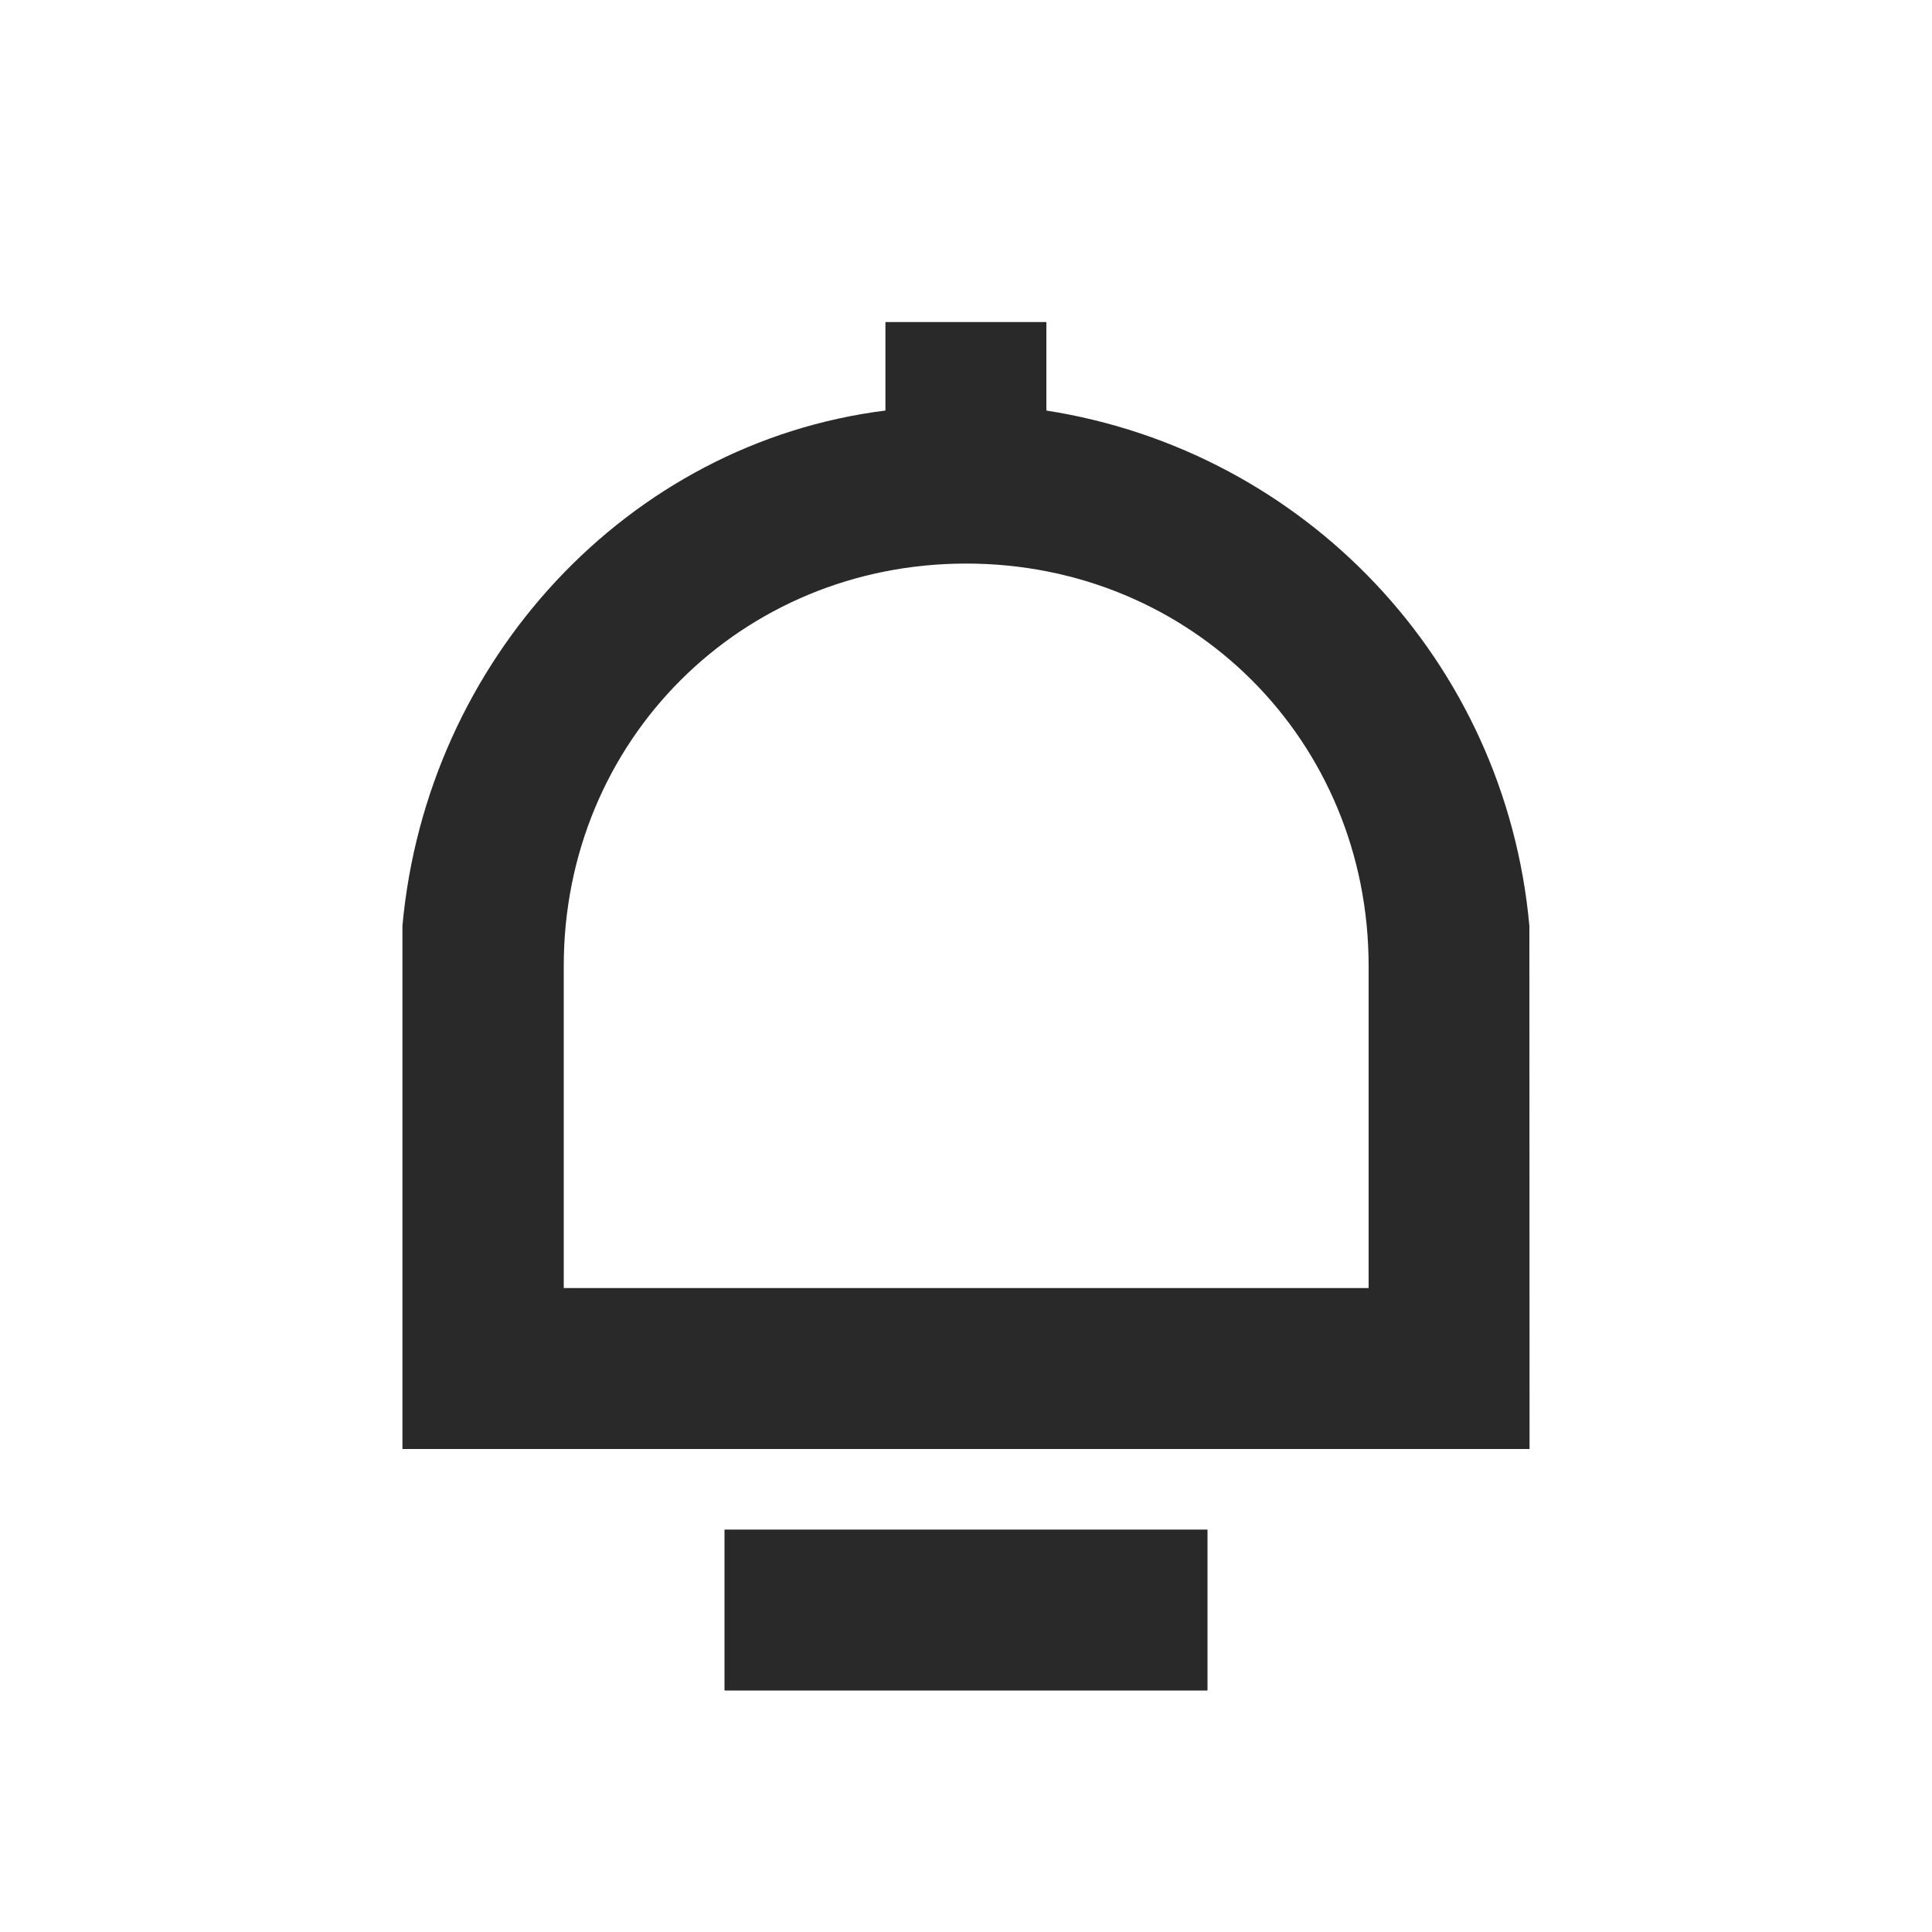
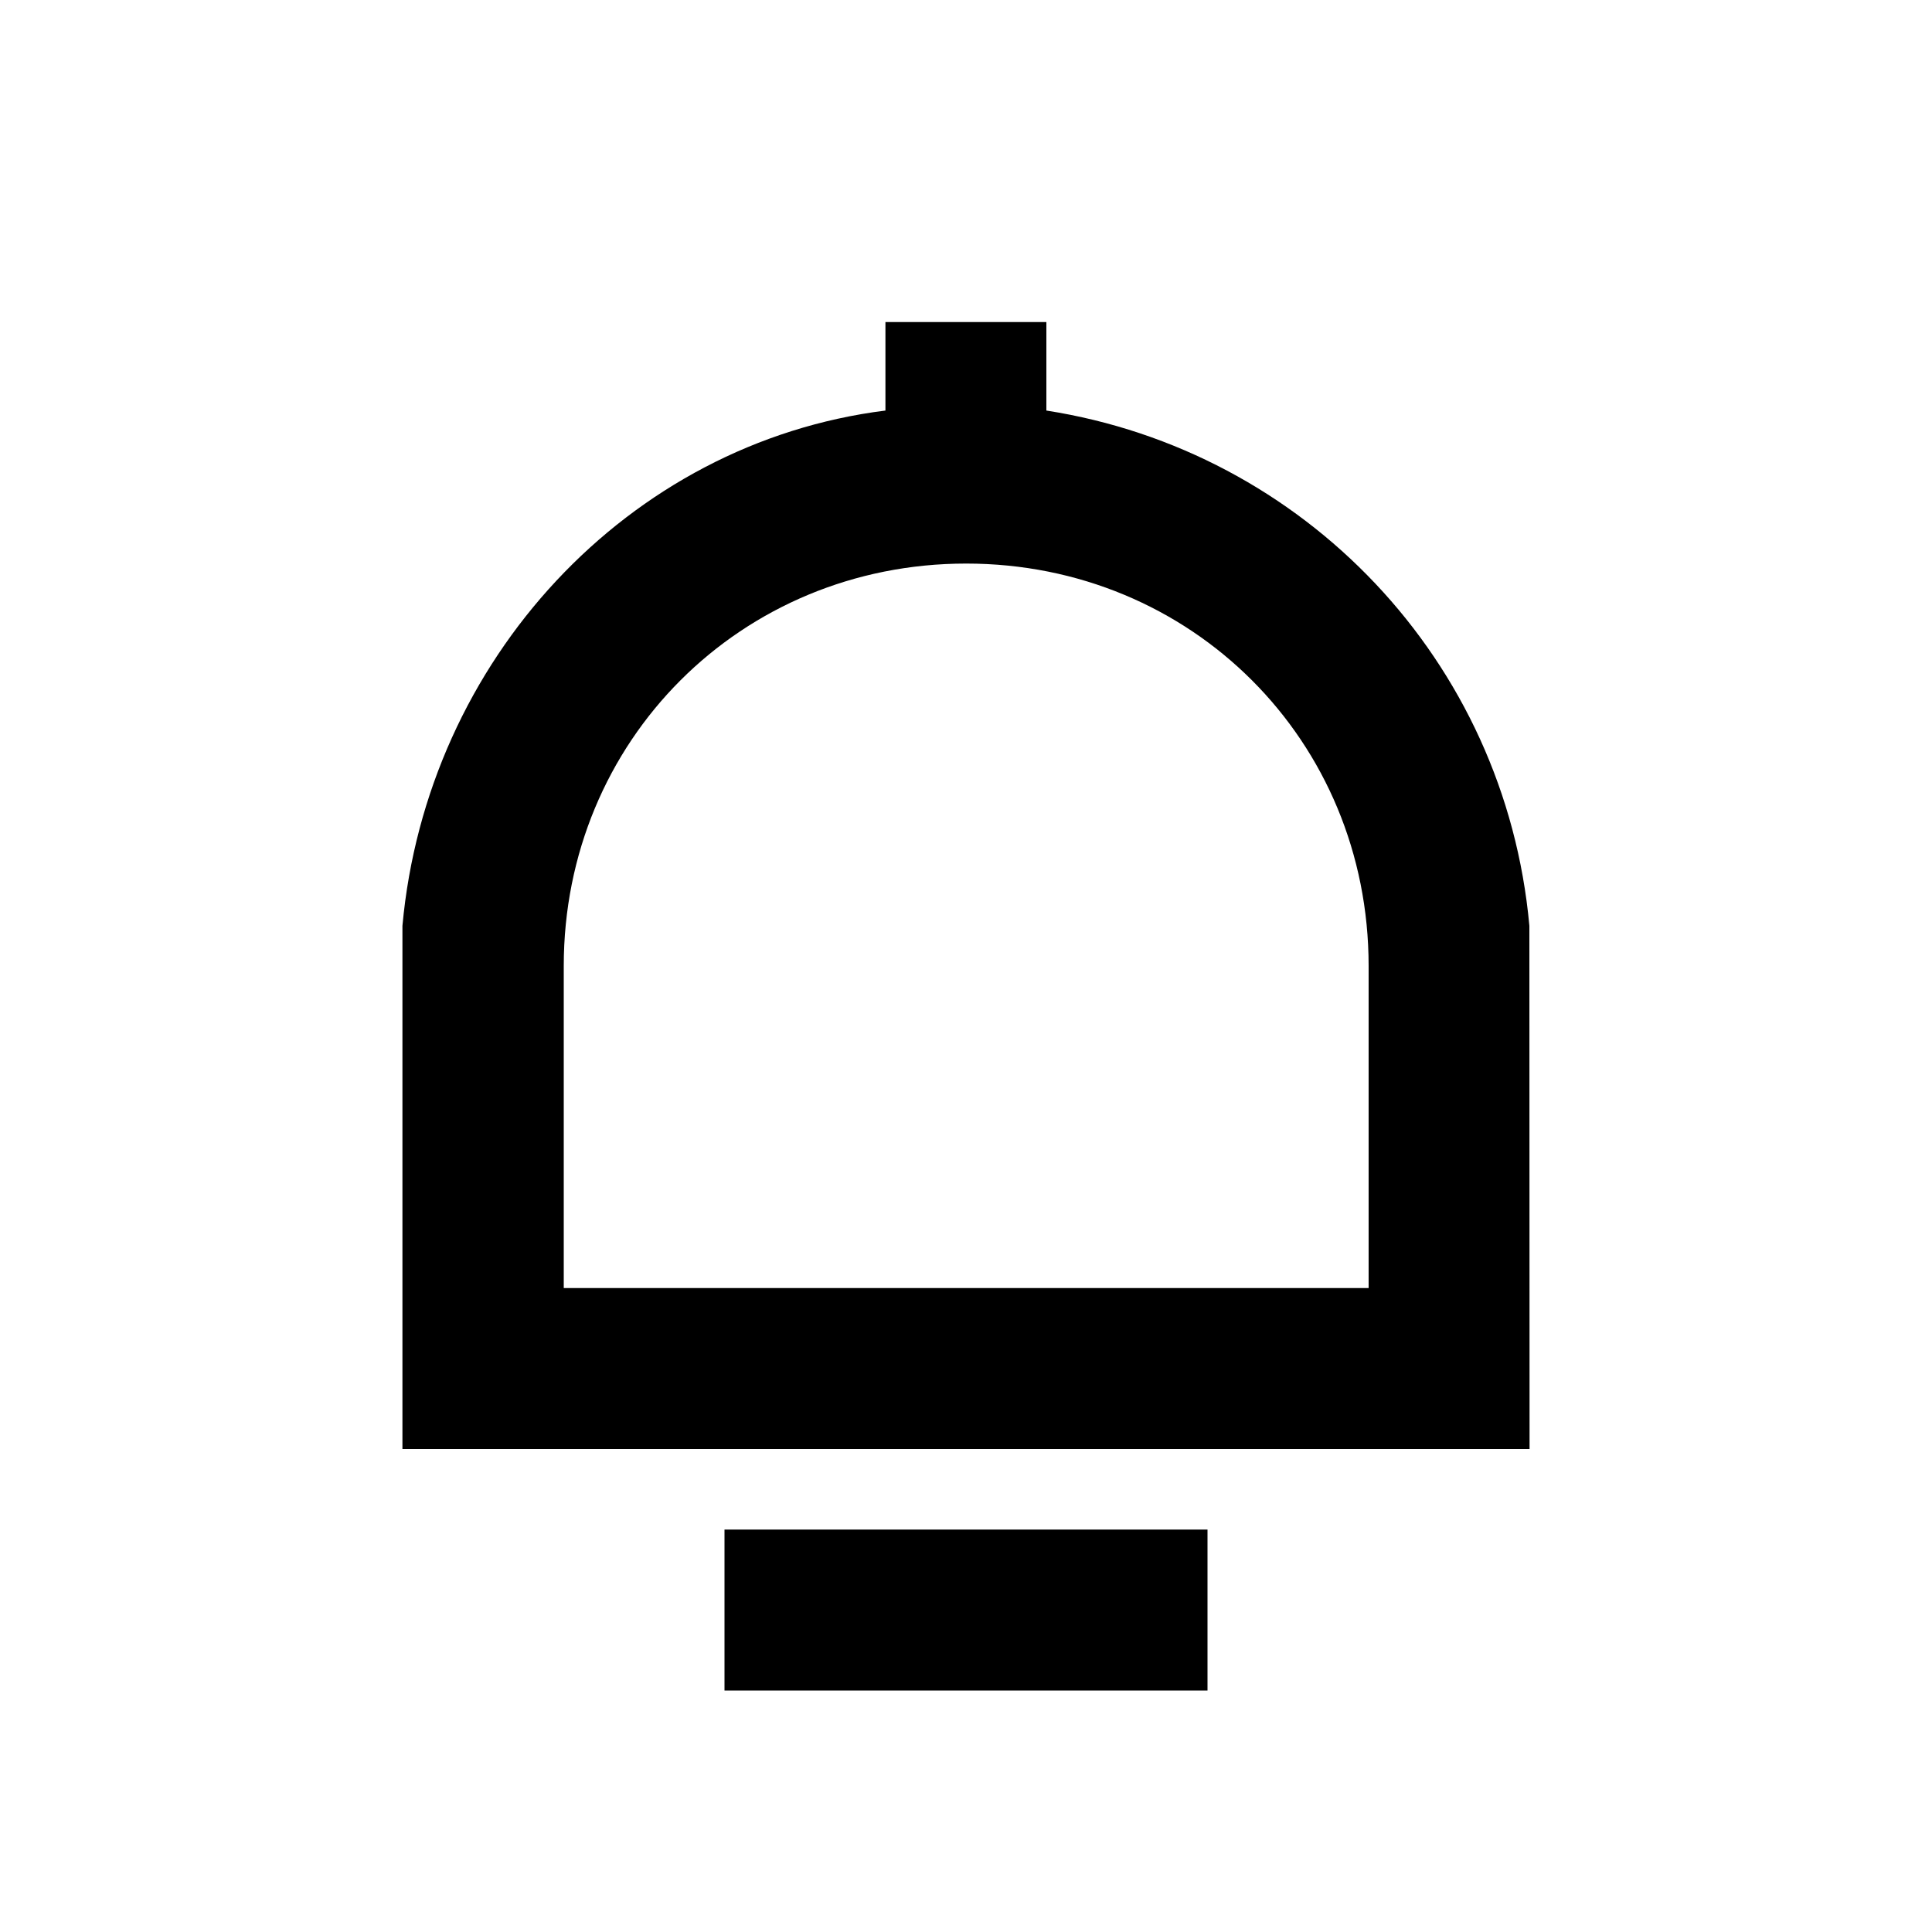
<svg xmlns="http://www.w3.org/2000/svg" viewBox="0 0 1024 1024">
-   <path d="M469.3,217.6L469.3,170.7h85.3v46.9c136.5,21.3 243.2,132.3 256,273.1L810.7,768L213.3,768v-277.3c12.8,-140.8 119.5,-256 256,-273.1zM298.7,682.7h426.7v-170.7c0,-119.5 -93.9,-213.3 -213.3,-213.3s-213.3,93.9 -213.3,213.3v170.7zM384,810.7h256v85.3L384,896v-85.3z" fill="#292929" />
+   <path d="M469.3,217.6L469.3,170.7h85.3v46.9c136.5,21.3 243.2,132.3 256,273.1L810.7,768L213.3,768v-277.3c12.8,-140.8 119.5,-256 256,-273.1zM298.7,682.7h426.7v-170.7c0,-119.5 -93.9,-213.3 -213.3,-213.3s-213.3,93.9 -213.3,213.3v170.7zM384,810.7h256v85.3L384,896v-85.3z" fill="#000000" />
</svg>
